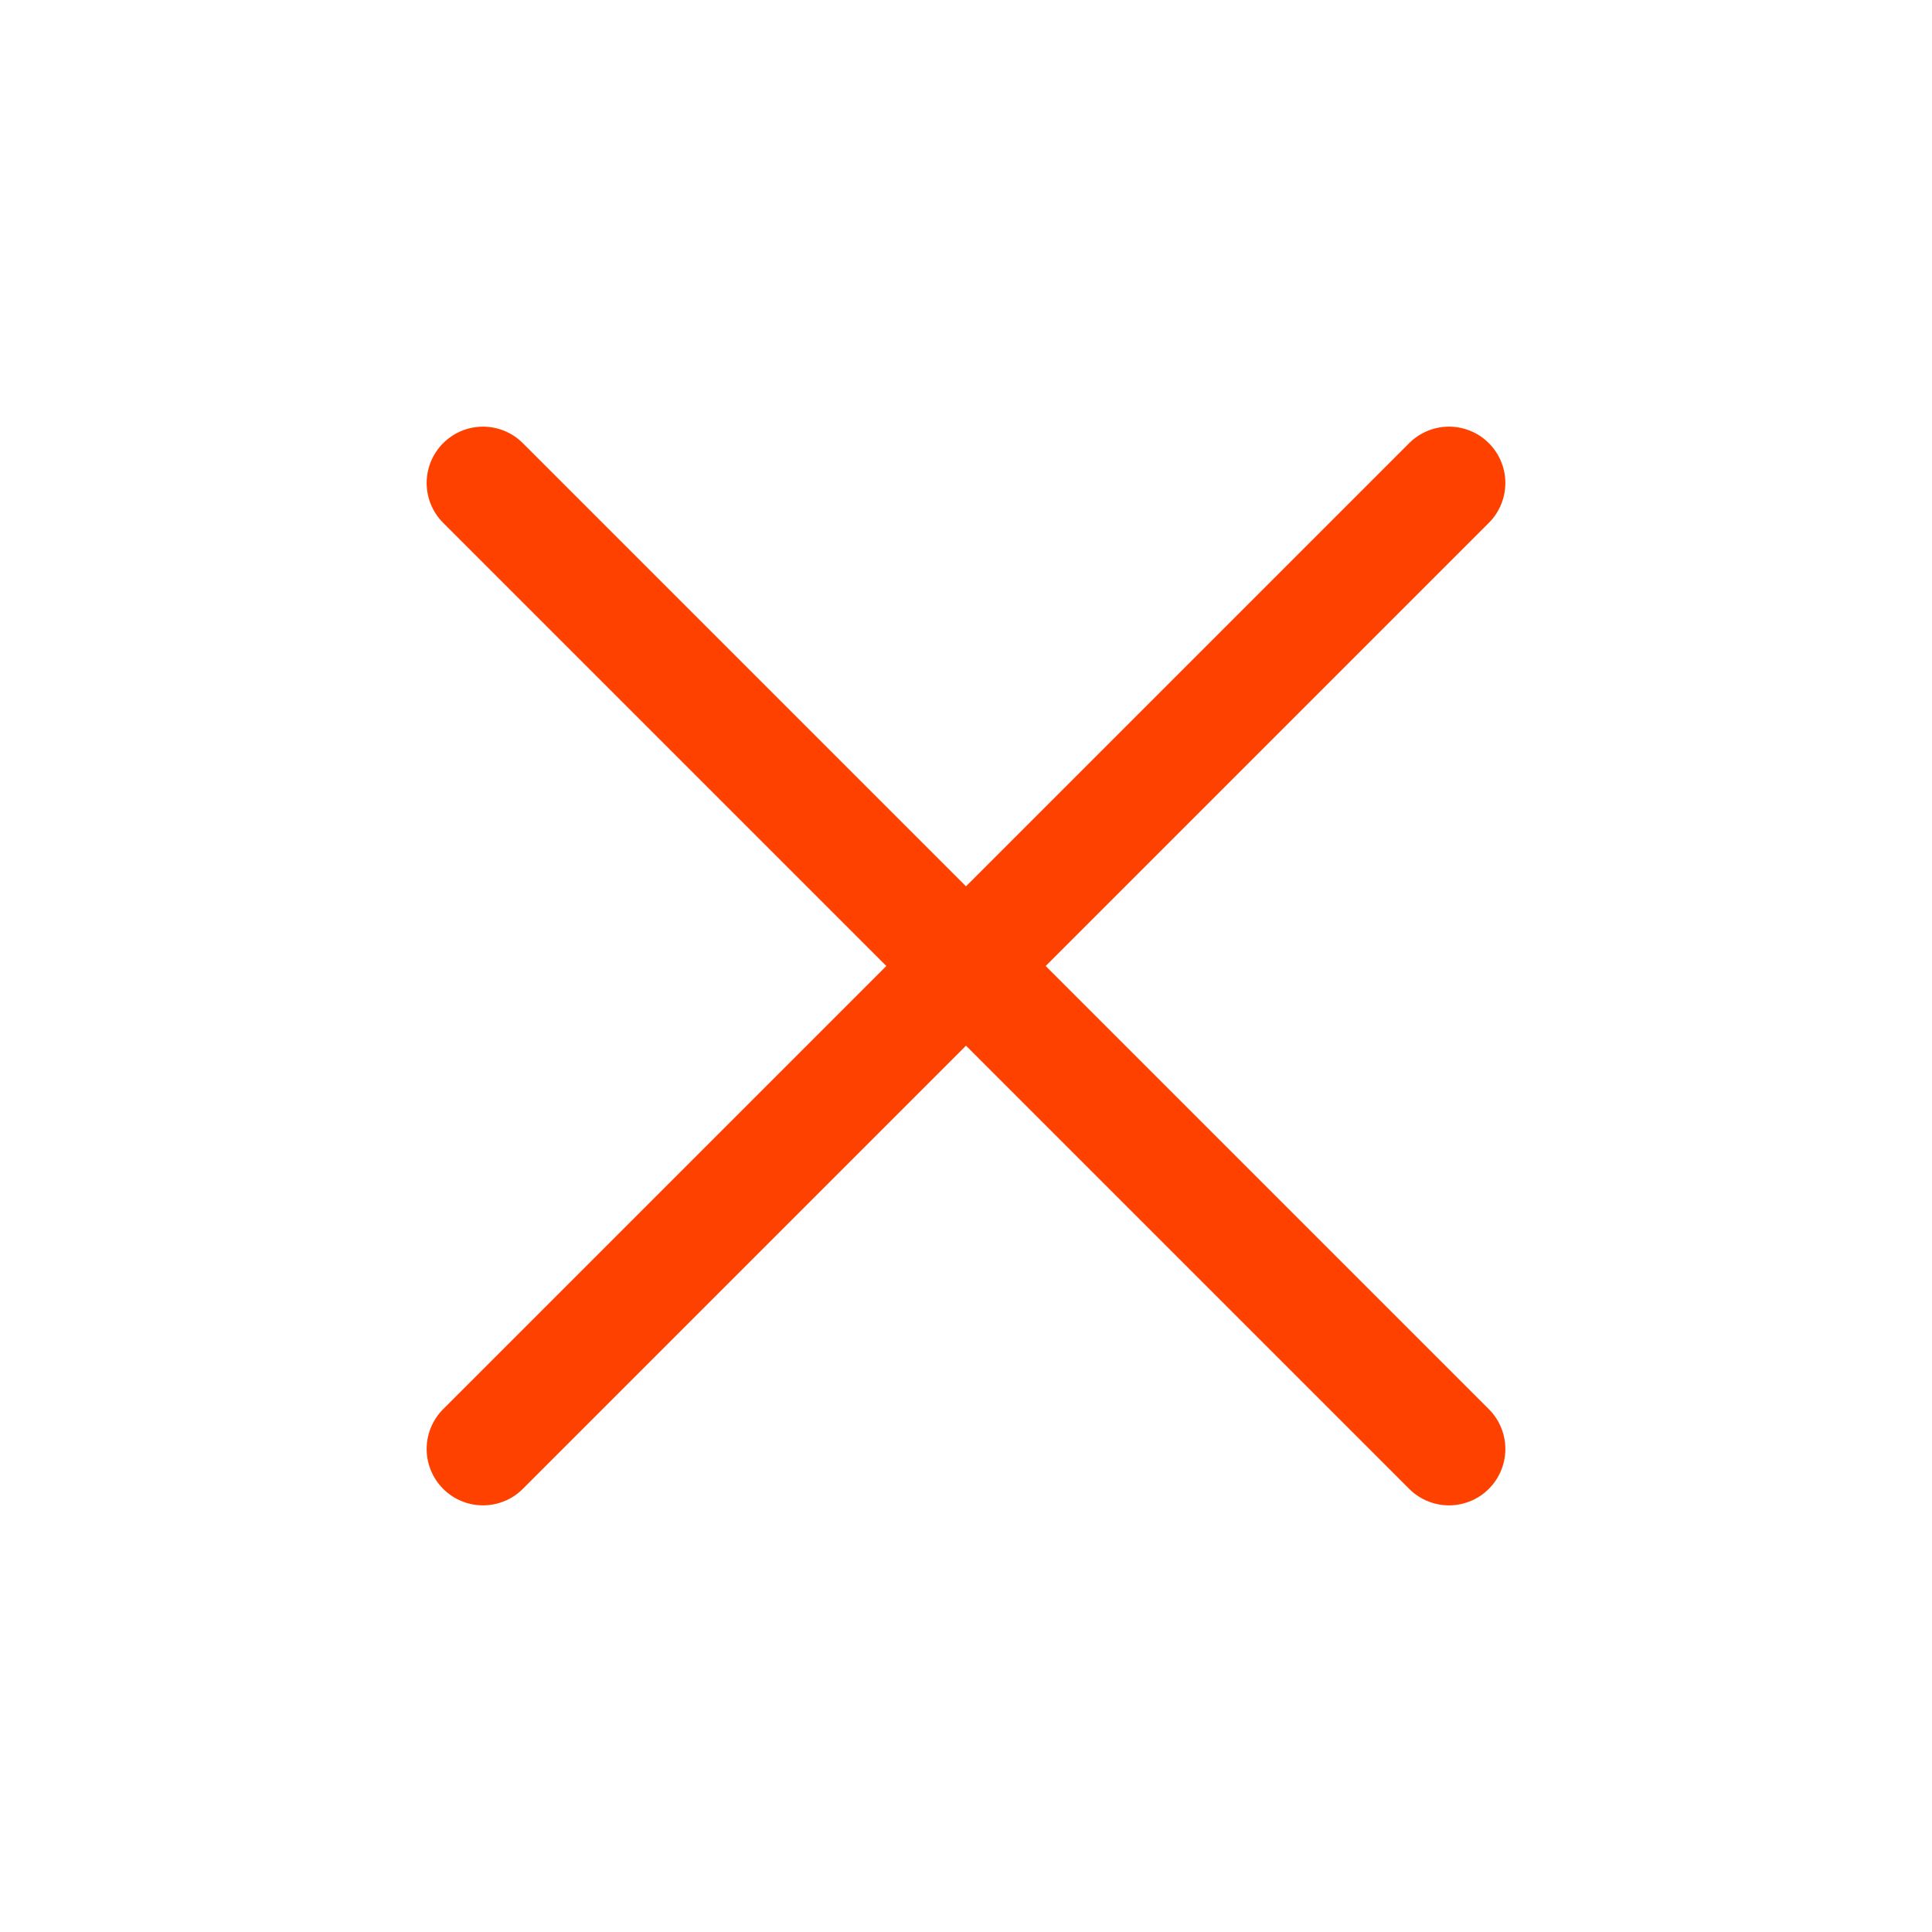
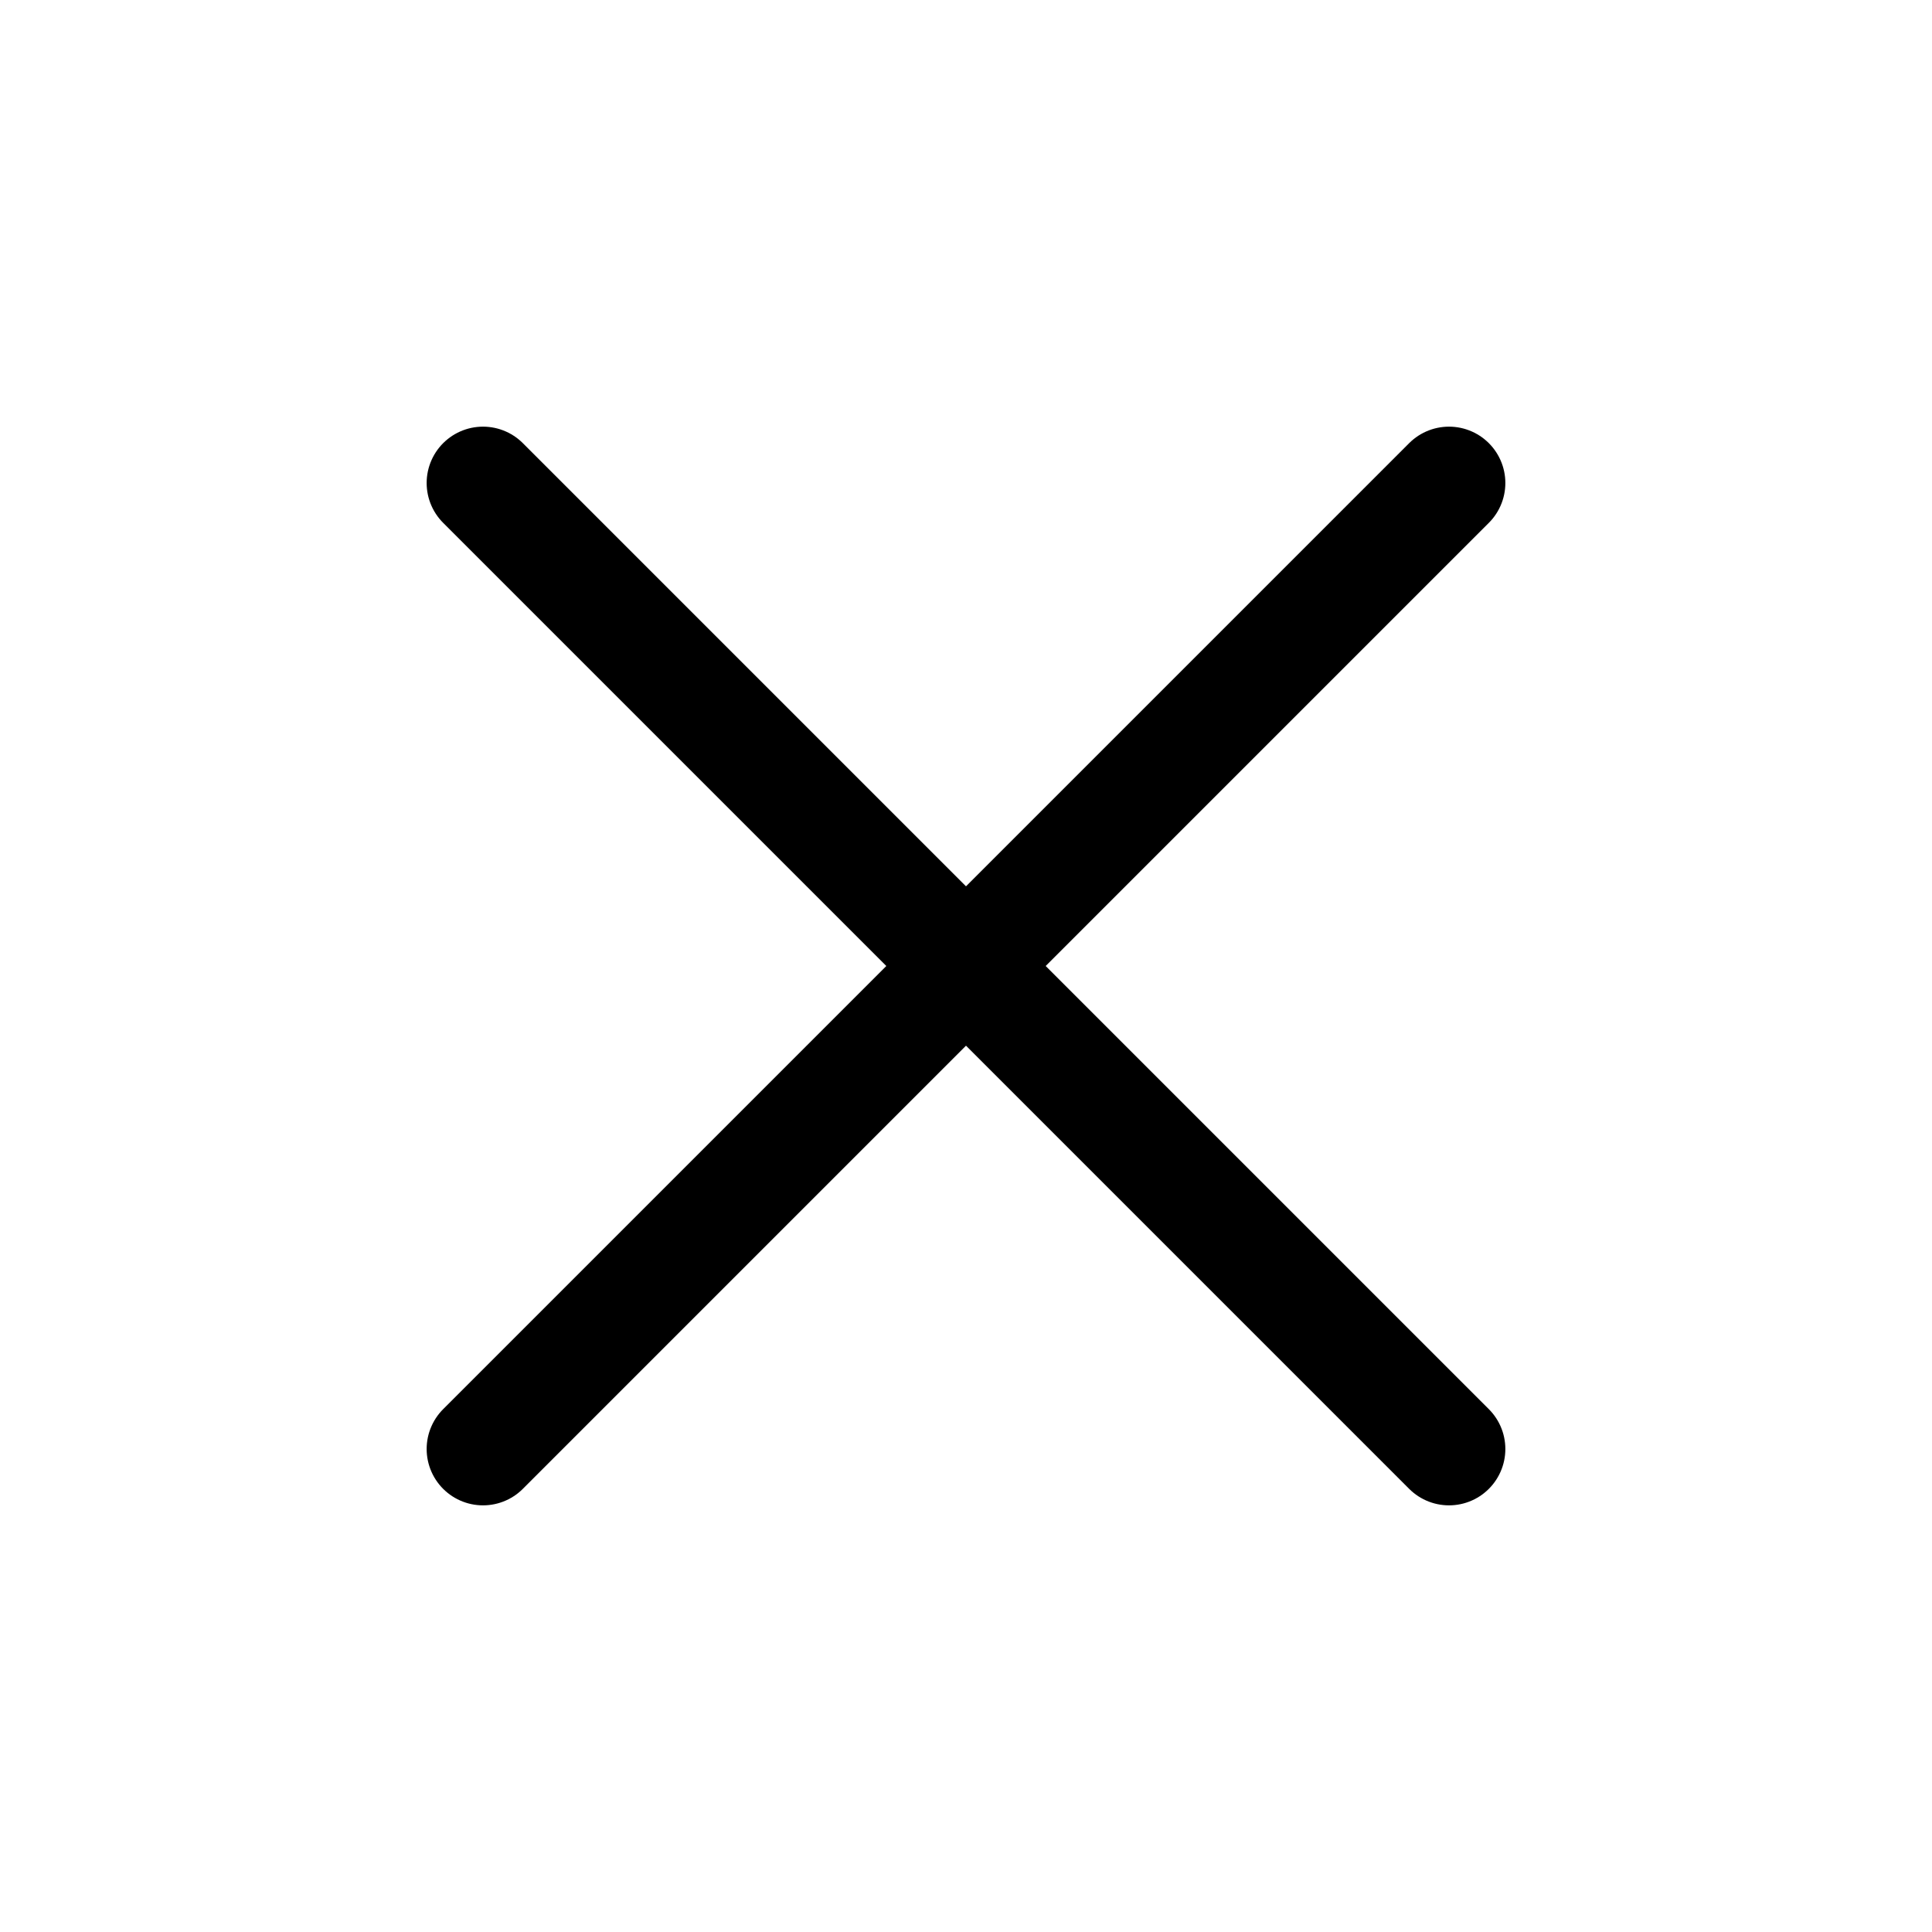
<svg xmlns="http://www.w3.org/2000/svg" width="24" height="24" viewBox="0 0 24 24" fill="none">
-   <path d="M18 6L6 18M6 6L18 18" stroke="#FF4100" stroke-width="1.4" stroke-linecap="round" stroke-linejoin="round" />
+   <path d="M18 6L6 18M6 6L18 18" stroke="currentColor" stroke-width="1.4" stroke-linecap="round" stroke-linejoin="round" />
</svg>
